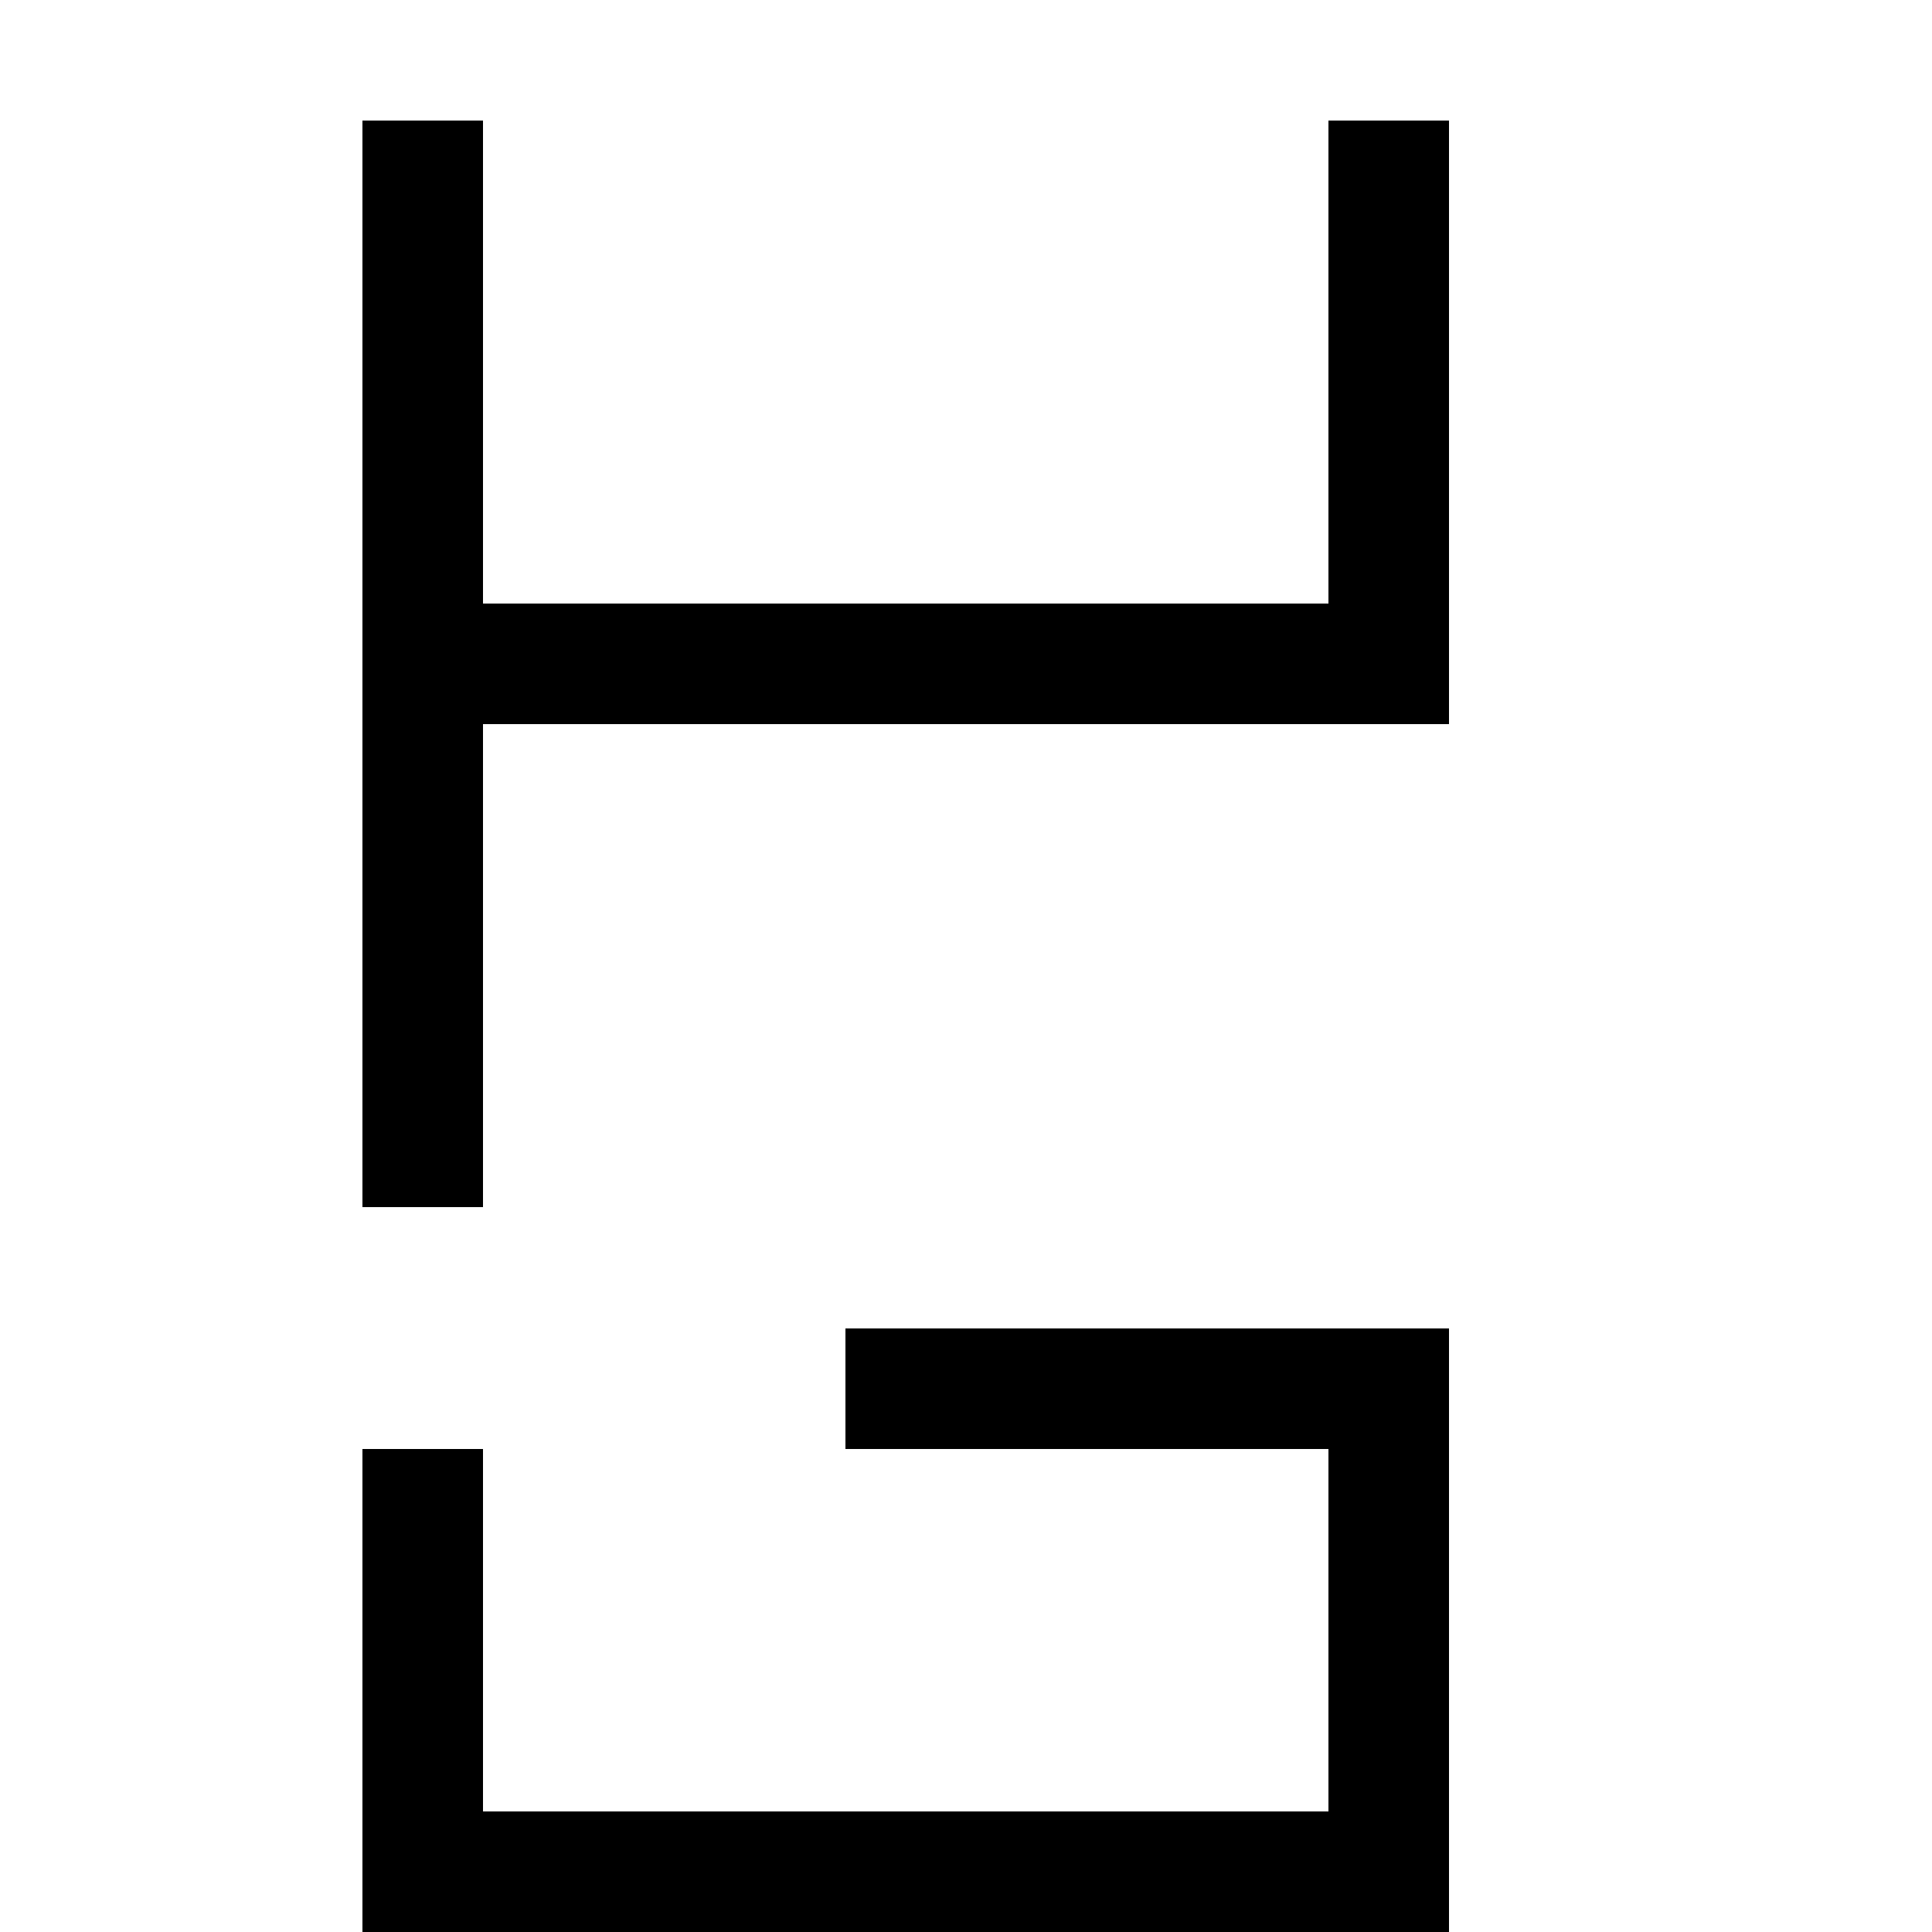
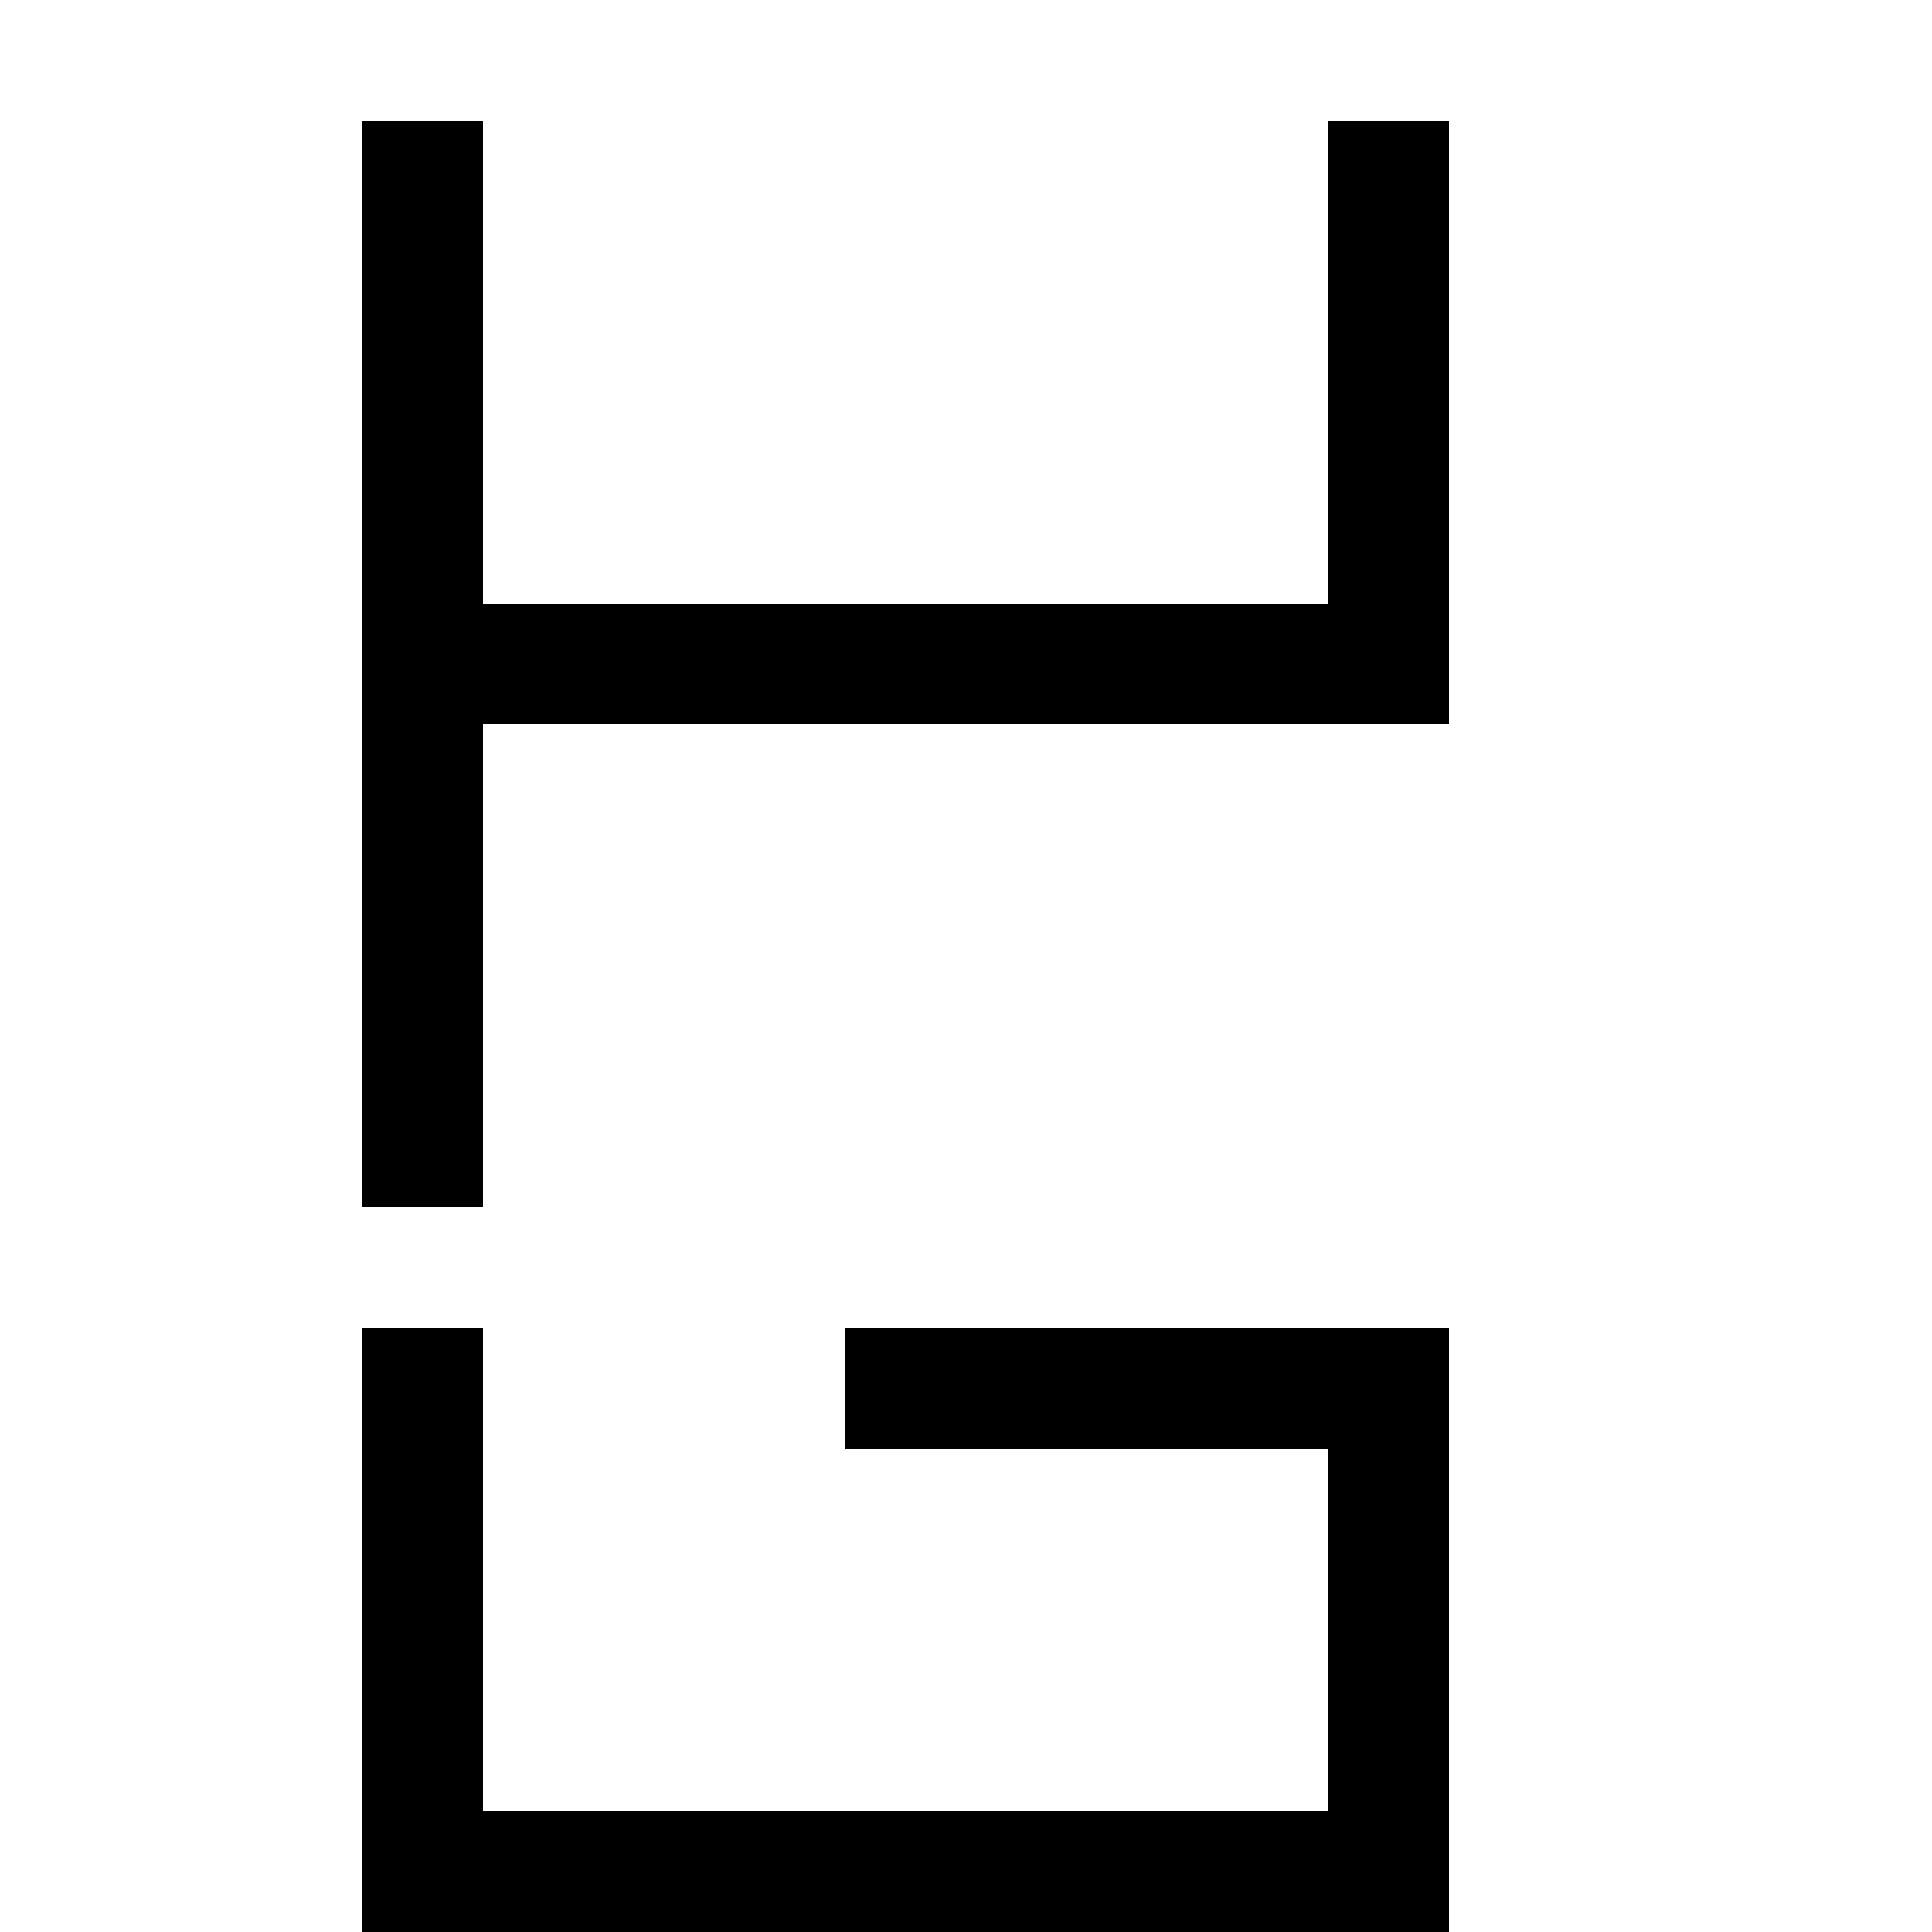
<svg xmlns="http://www.w3.org/2000/svg" viewBox="0 0 16 16" width="16" height="16" shape-rendering="crispEdges" role="img" aria-label="decrease">
  <rect x="3" y="1" width="1" height="4" fill="currentColor" />
  <rect x="11" y="1" width="1" height="4" fill="currentColor" />
  <rect x="3" y="5" width="9" height="1" fill="currentColor" />
  <rect x="3" y="6" width="1" height="4" fill="currentColor" />
+   <rect x="3" y="11" width="1" height="4" fill="currentColor" />
  <rect x="7" y="11" width="5" height="1" fill="currentColor" />
-   <rect x="3" y="12" width="1" height="3" fill="currentColor" />
  <rect x="11" y="12" width="1" height="3" fill="currentColor" />
  <rect x="3" y="15" width="9" height="1" fill="currentColor" />
</svg>
